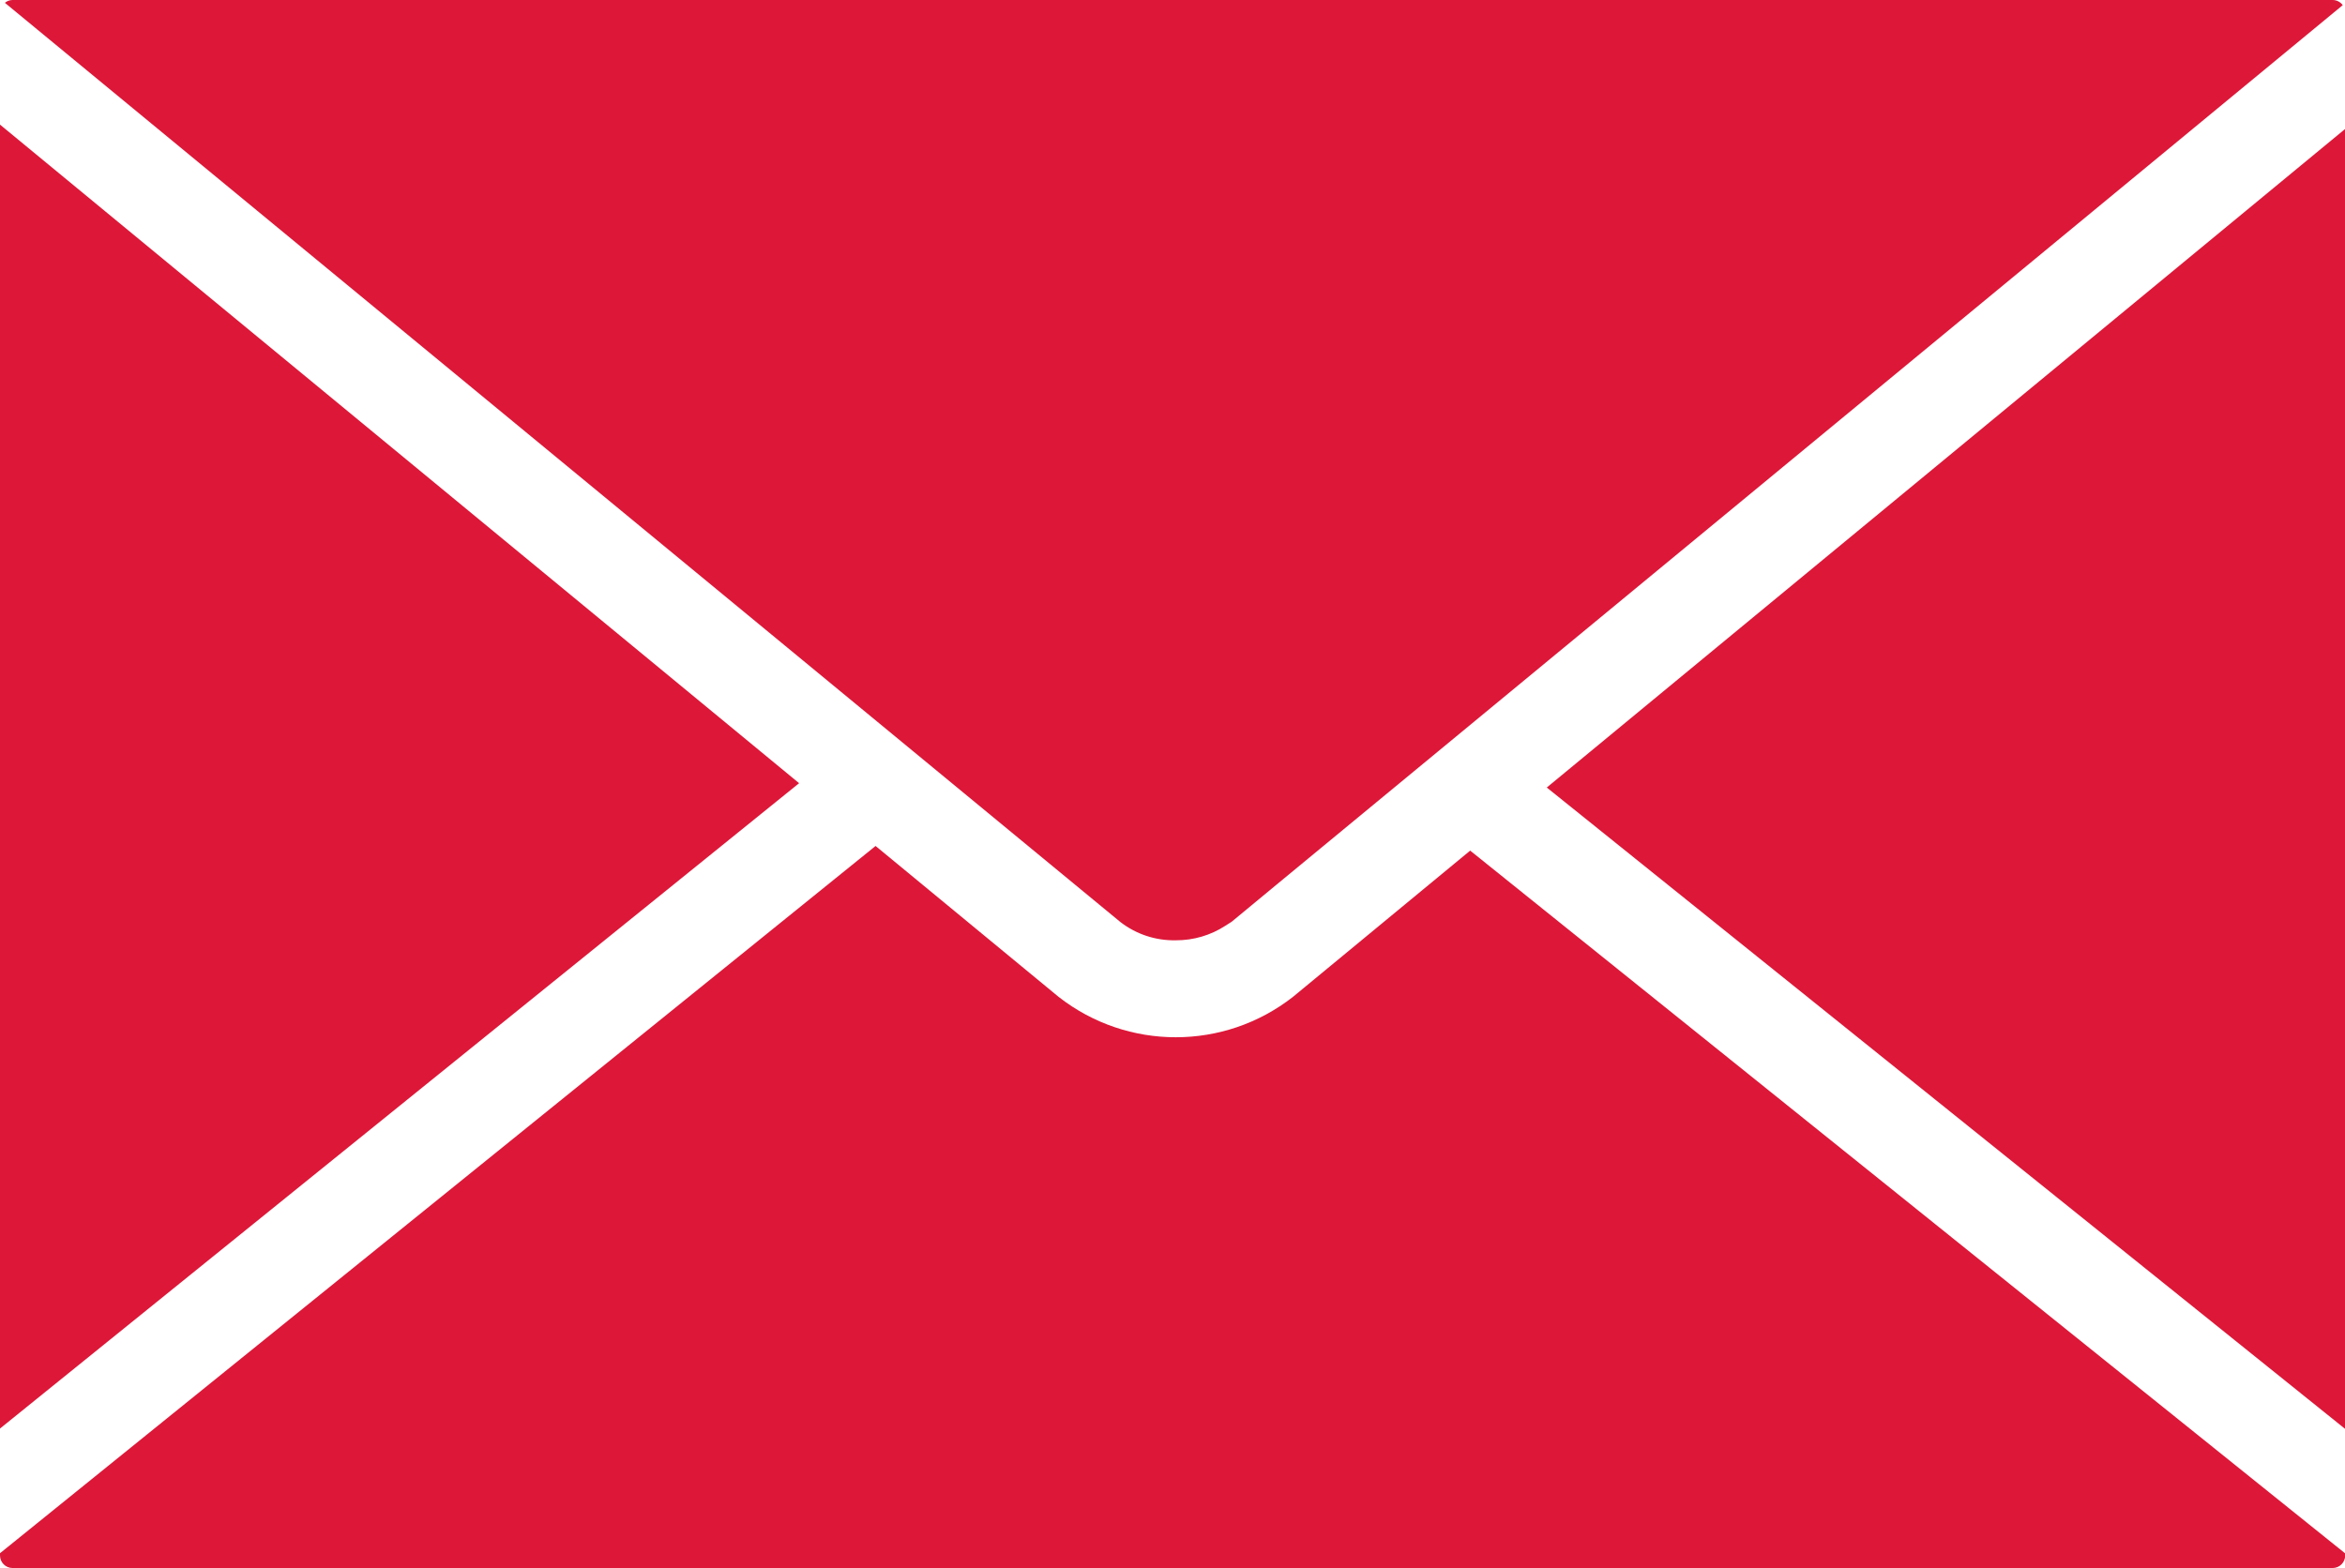
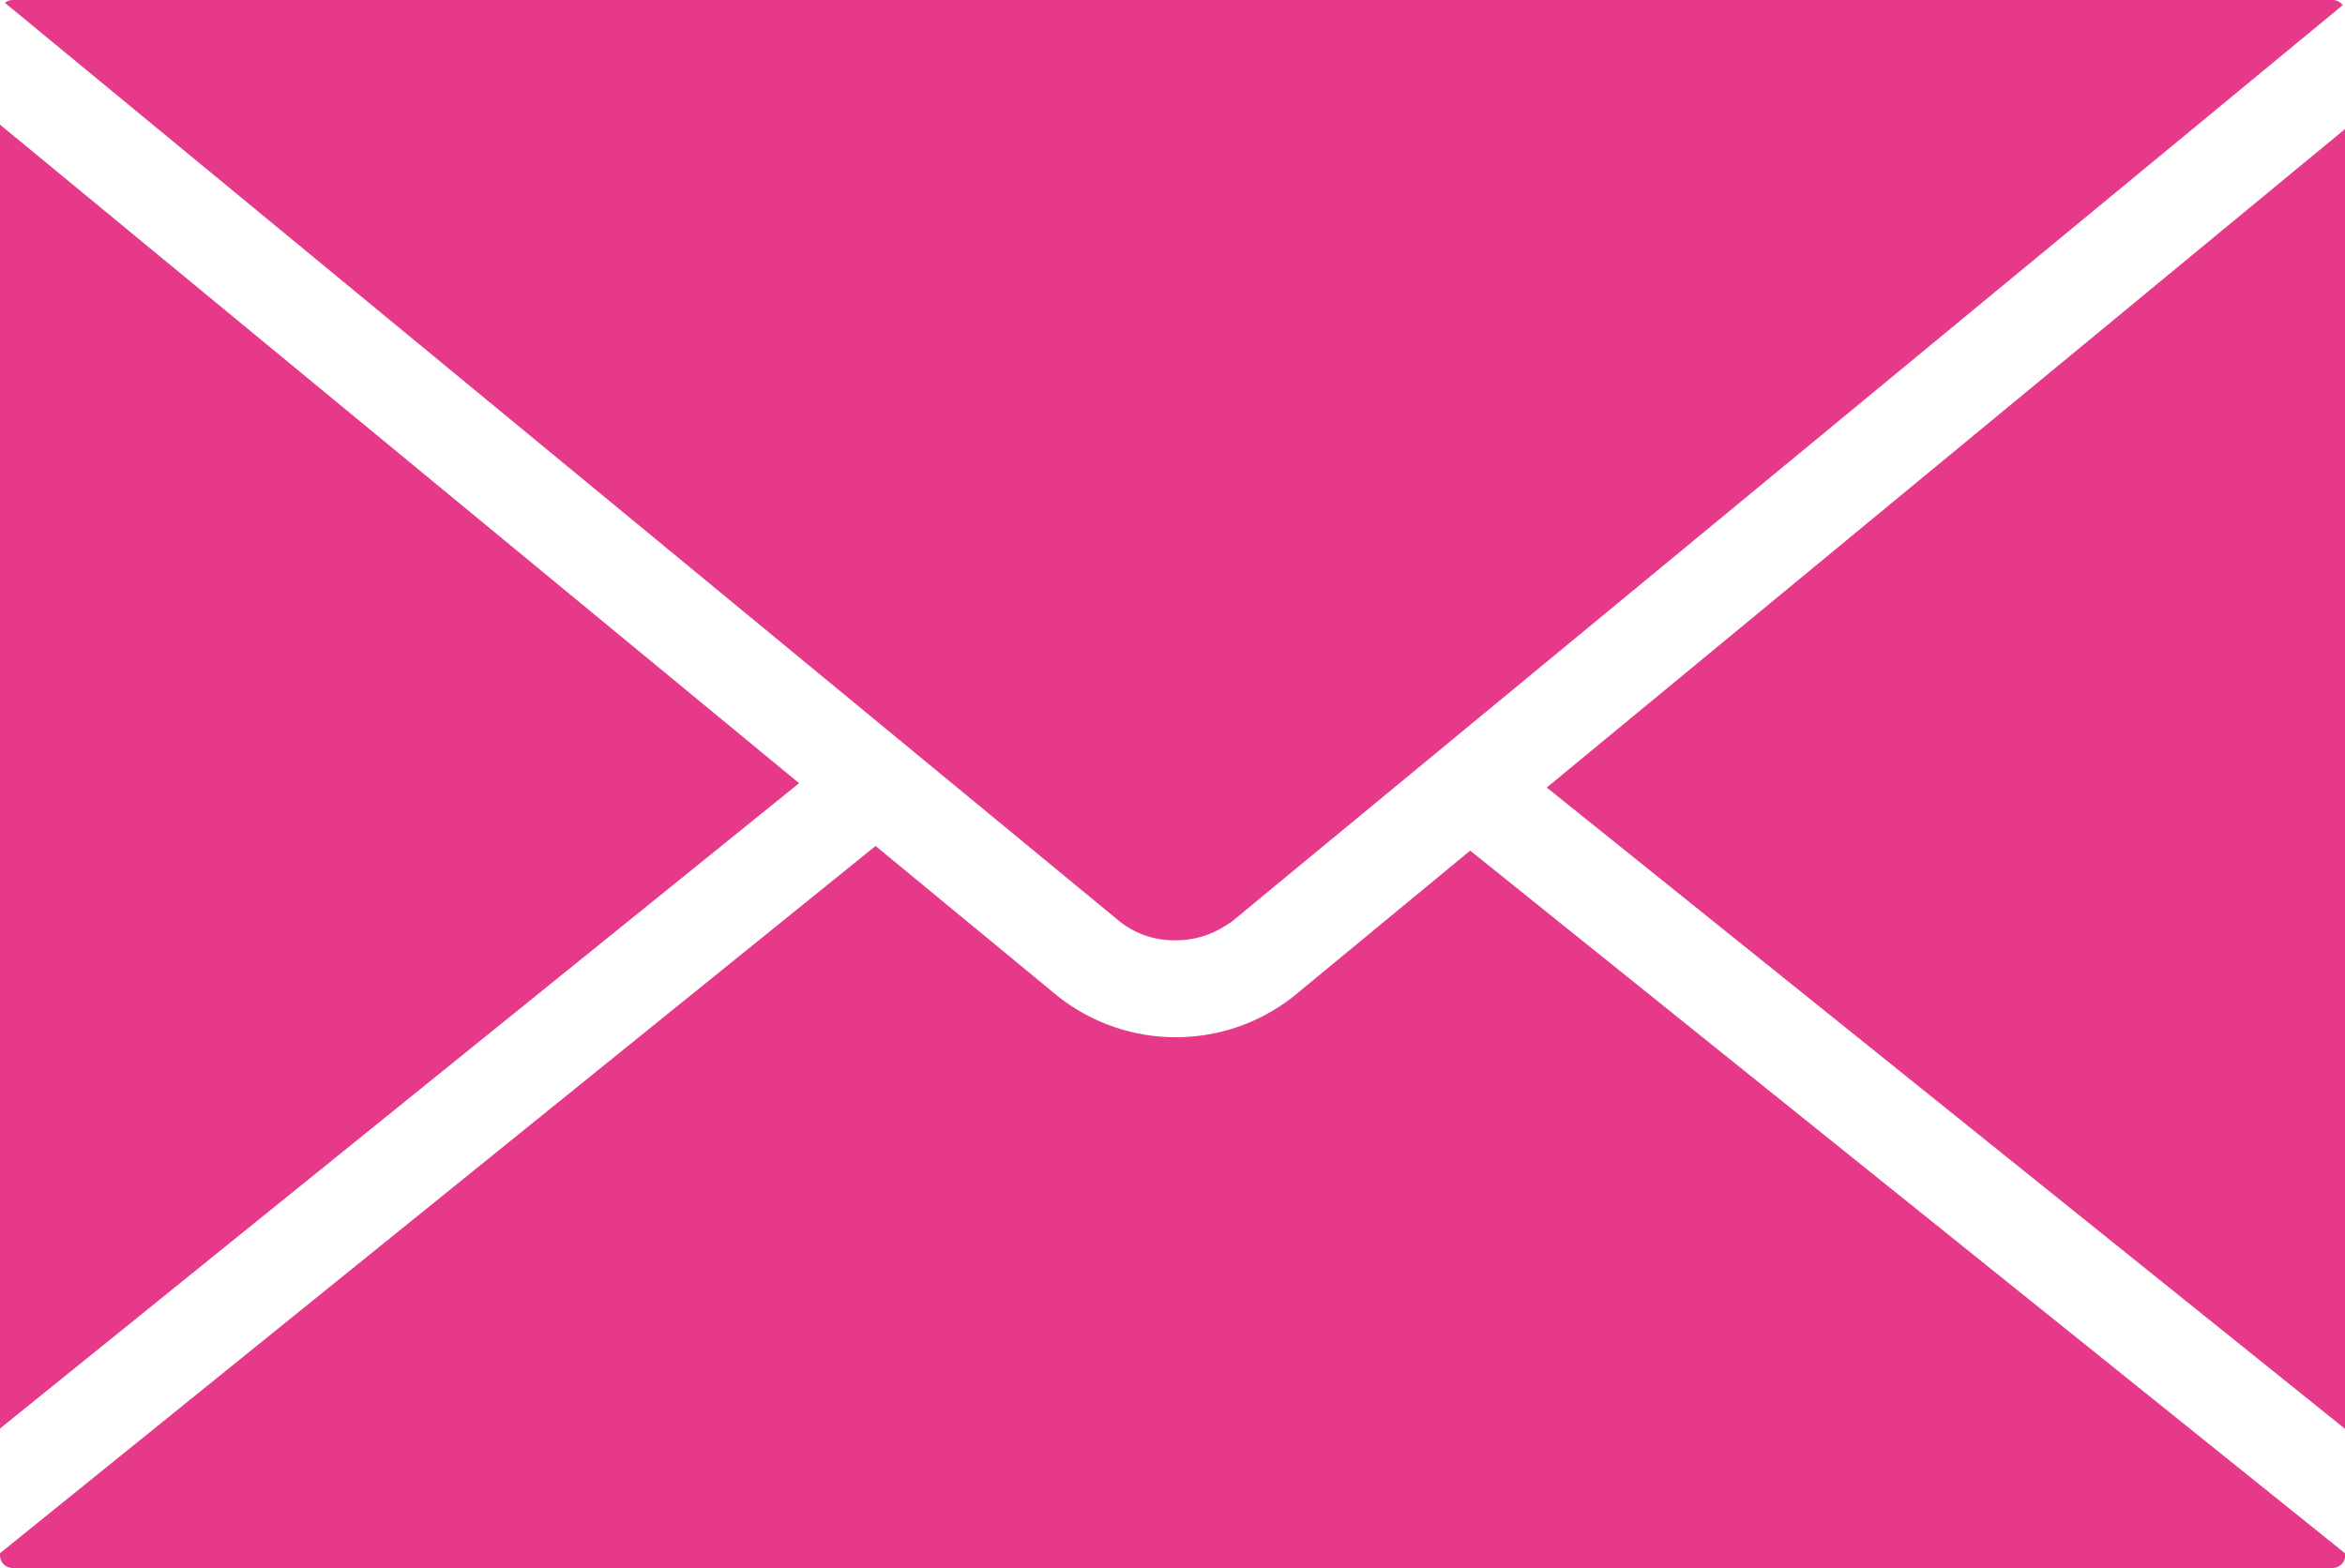
<svg xmlns="http://www.w3.org/2000/svg" width="37.383" height="25" viewBox="0 0 37.383 25">
  <g transform="translate(0 -101.362)">
-     <path d="M18.739,116.355h.008a1.438,1.438,0,0,0,.786-.231l.061-.039.041-.026.712-.589,17-14.026a.2.2,0,0,0-.159-.082H.2a.192.192,0,0,0-.122.045l17.783,14.657A1.393,1.393,0,0,0,18.739,116.355ZM0,103.349v20.791L12.739,113.85Zm24.658,10.57,12.726,10.226V103.419Zm-4.046,3.338a3.031,3.031,0,0,1-3.736,0l-2.918-2.406L0,126.128v.036a.2.2,0,0,0,.2.2H37.186a.2.2,0,0,0,.2-.2v-.033L23.437,114.925Z" transform="translate(0 0)" fill="#dd1738" />
+     <path d="M18.739,116.355h.008a1.438,1.438,0,0,0,.786-.231l.061-.039.041-.026.712-.589,17-14.026a.2.2,0,0,0-.159-.082H.2a.192.192,0,0,0-.122.045l17.783,14.657A1.393,1.393,0,0,0,18.739,116.355ZM0,103.349v20.791L12.739,113.85Zm24.658,10.57,12.726,10.226V103.419Zm-4.046,3.338a3.031,3.031,0,0,1-3.736,0l-2.918-2.406L0,126.128v.036a.2.2,0,0,0,.2.2H37.186a.2.2,0,0,0,.2-.2v-.033L23.437,114.925Z" transform="translate(0 0)" fill="#e63989" />
  </g>
</svg>
